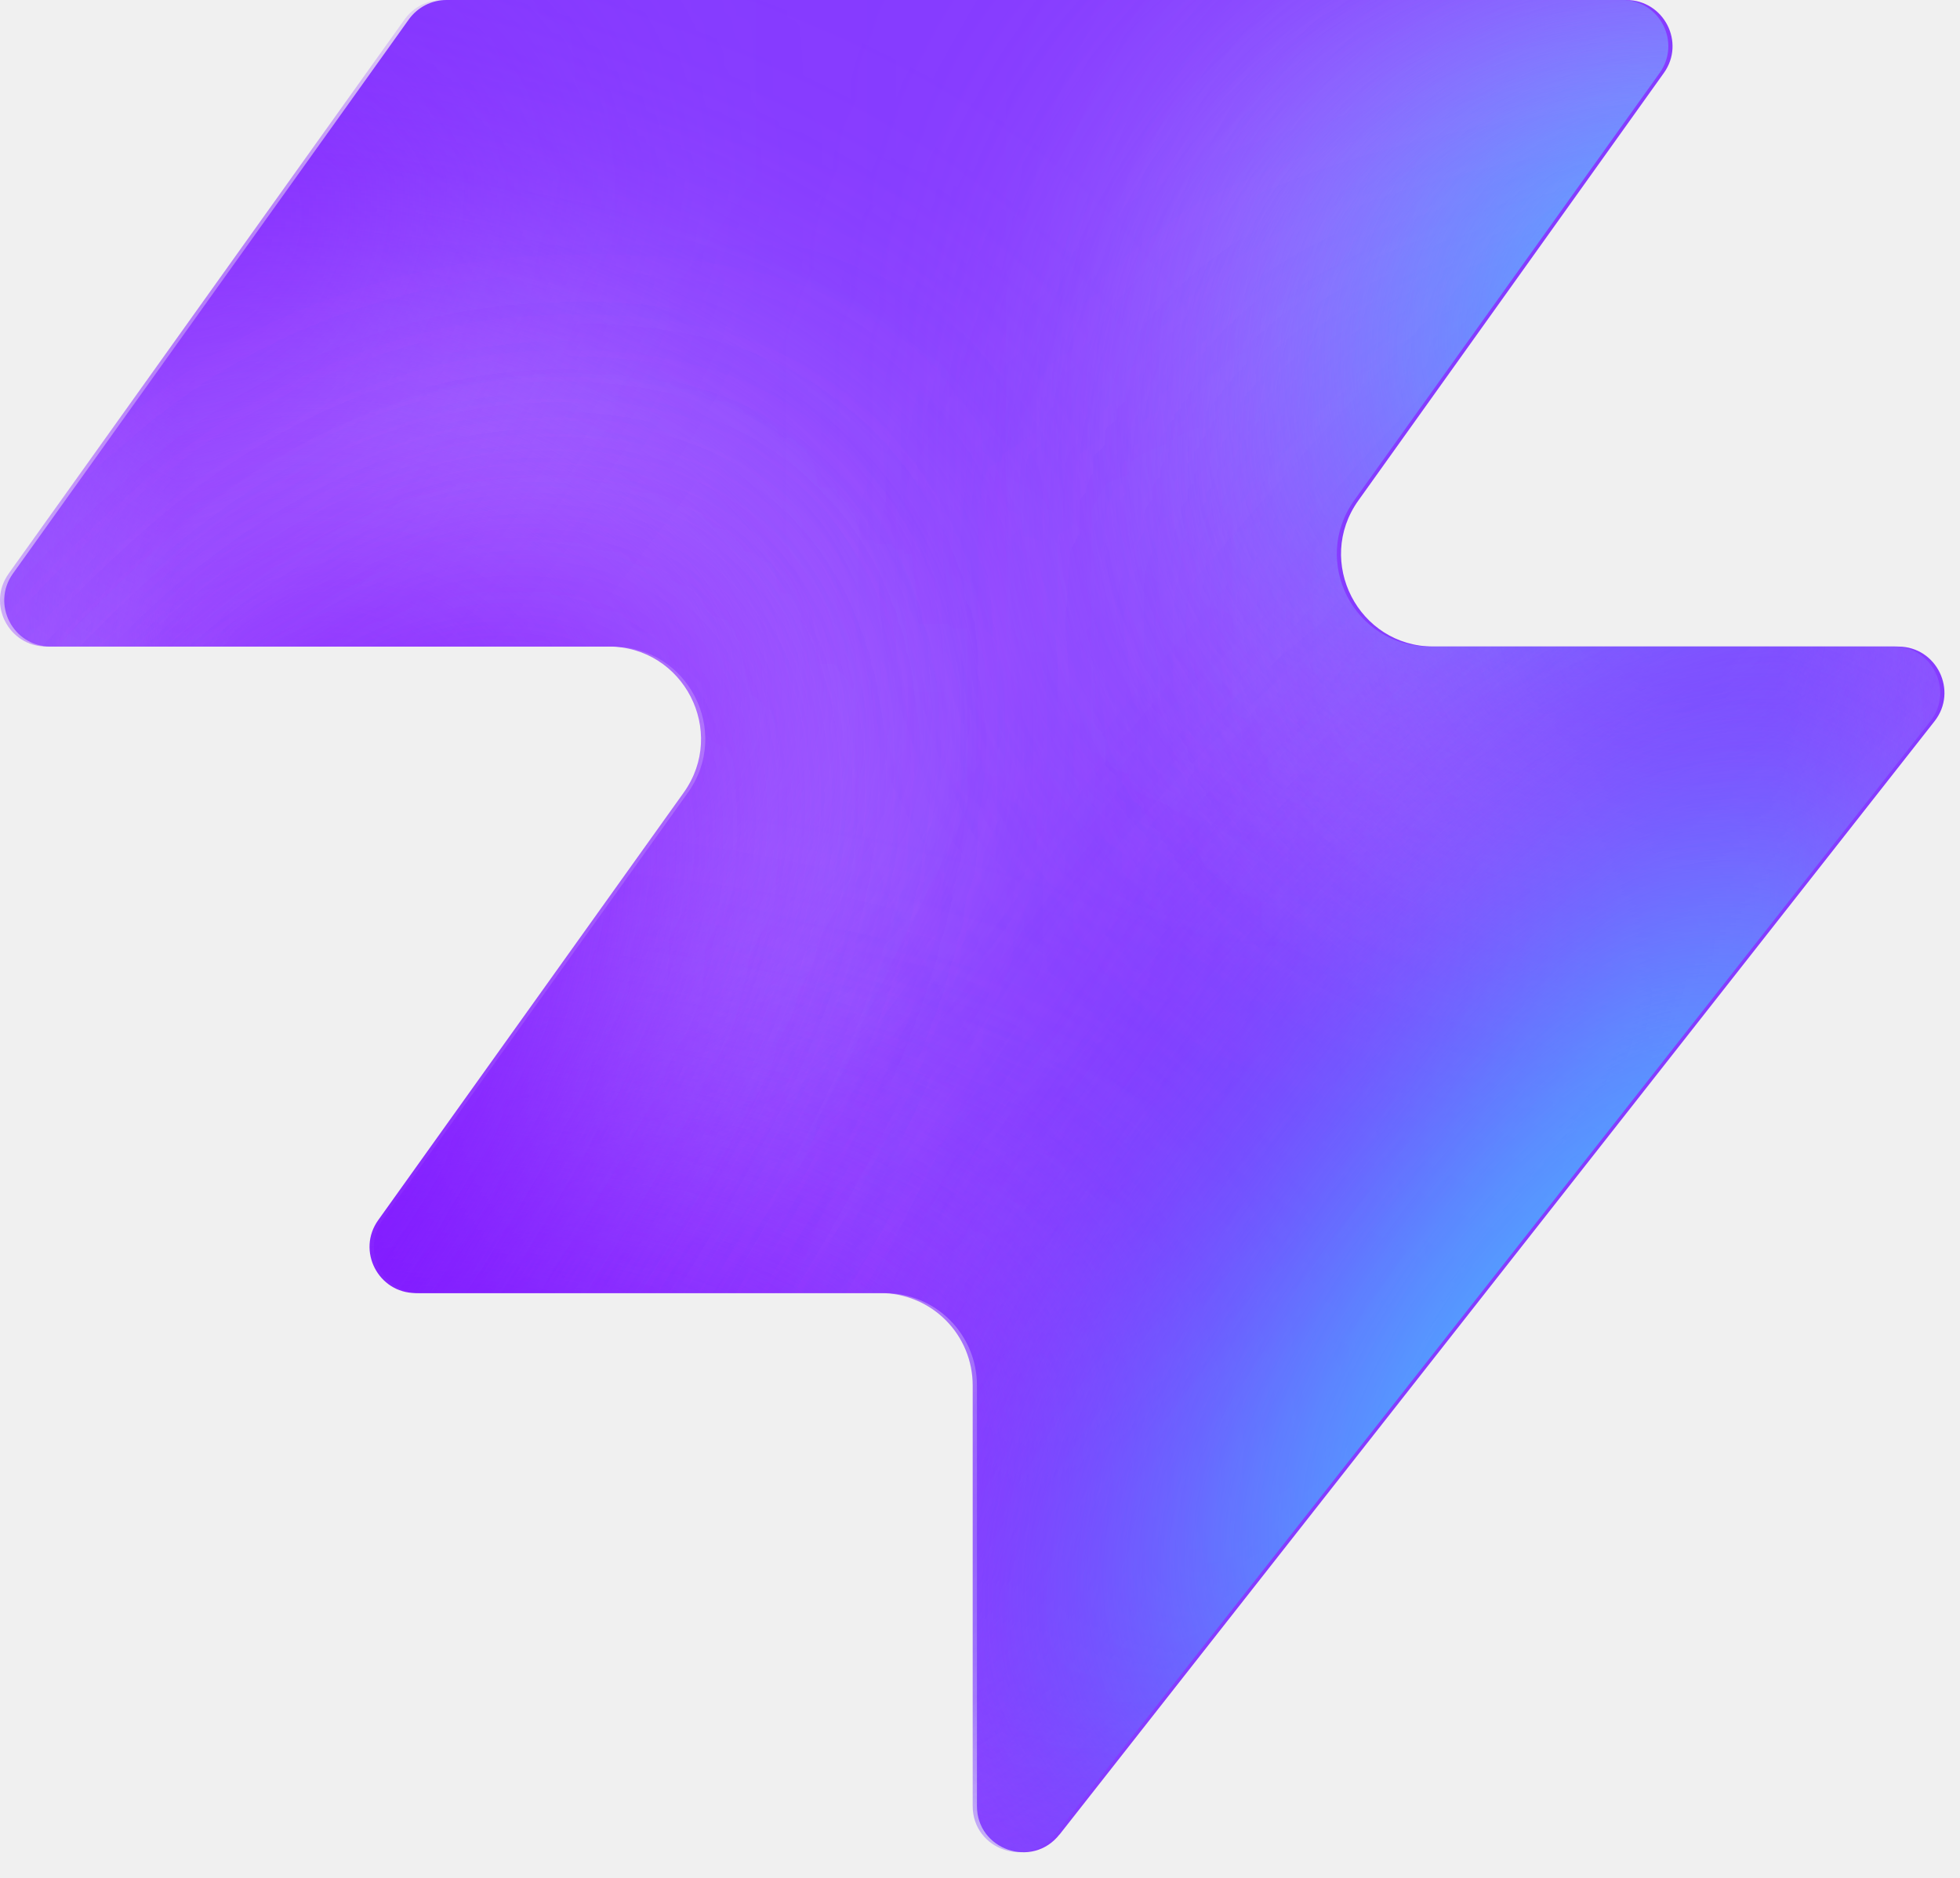
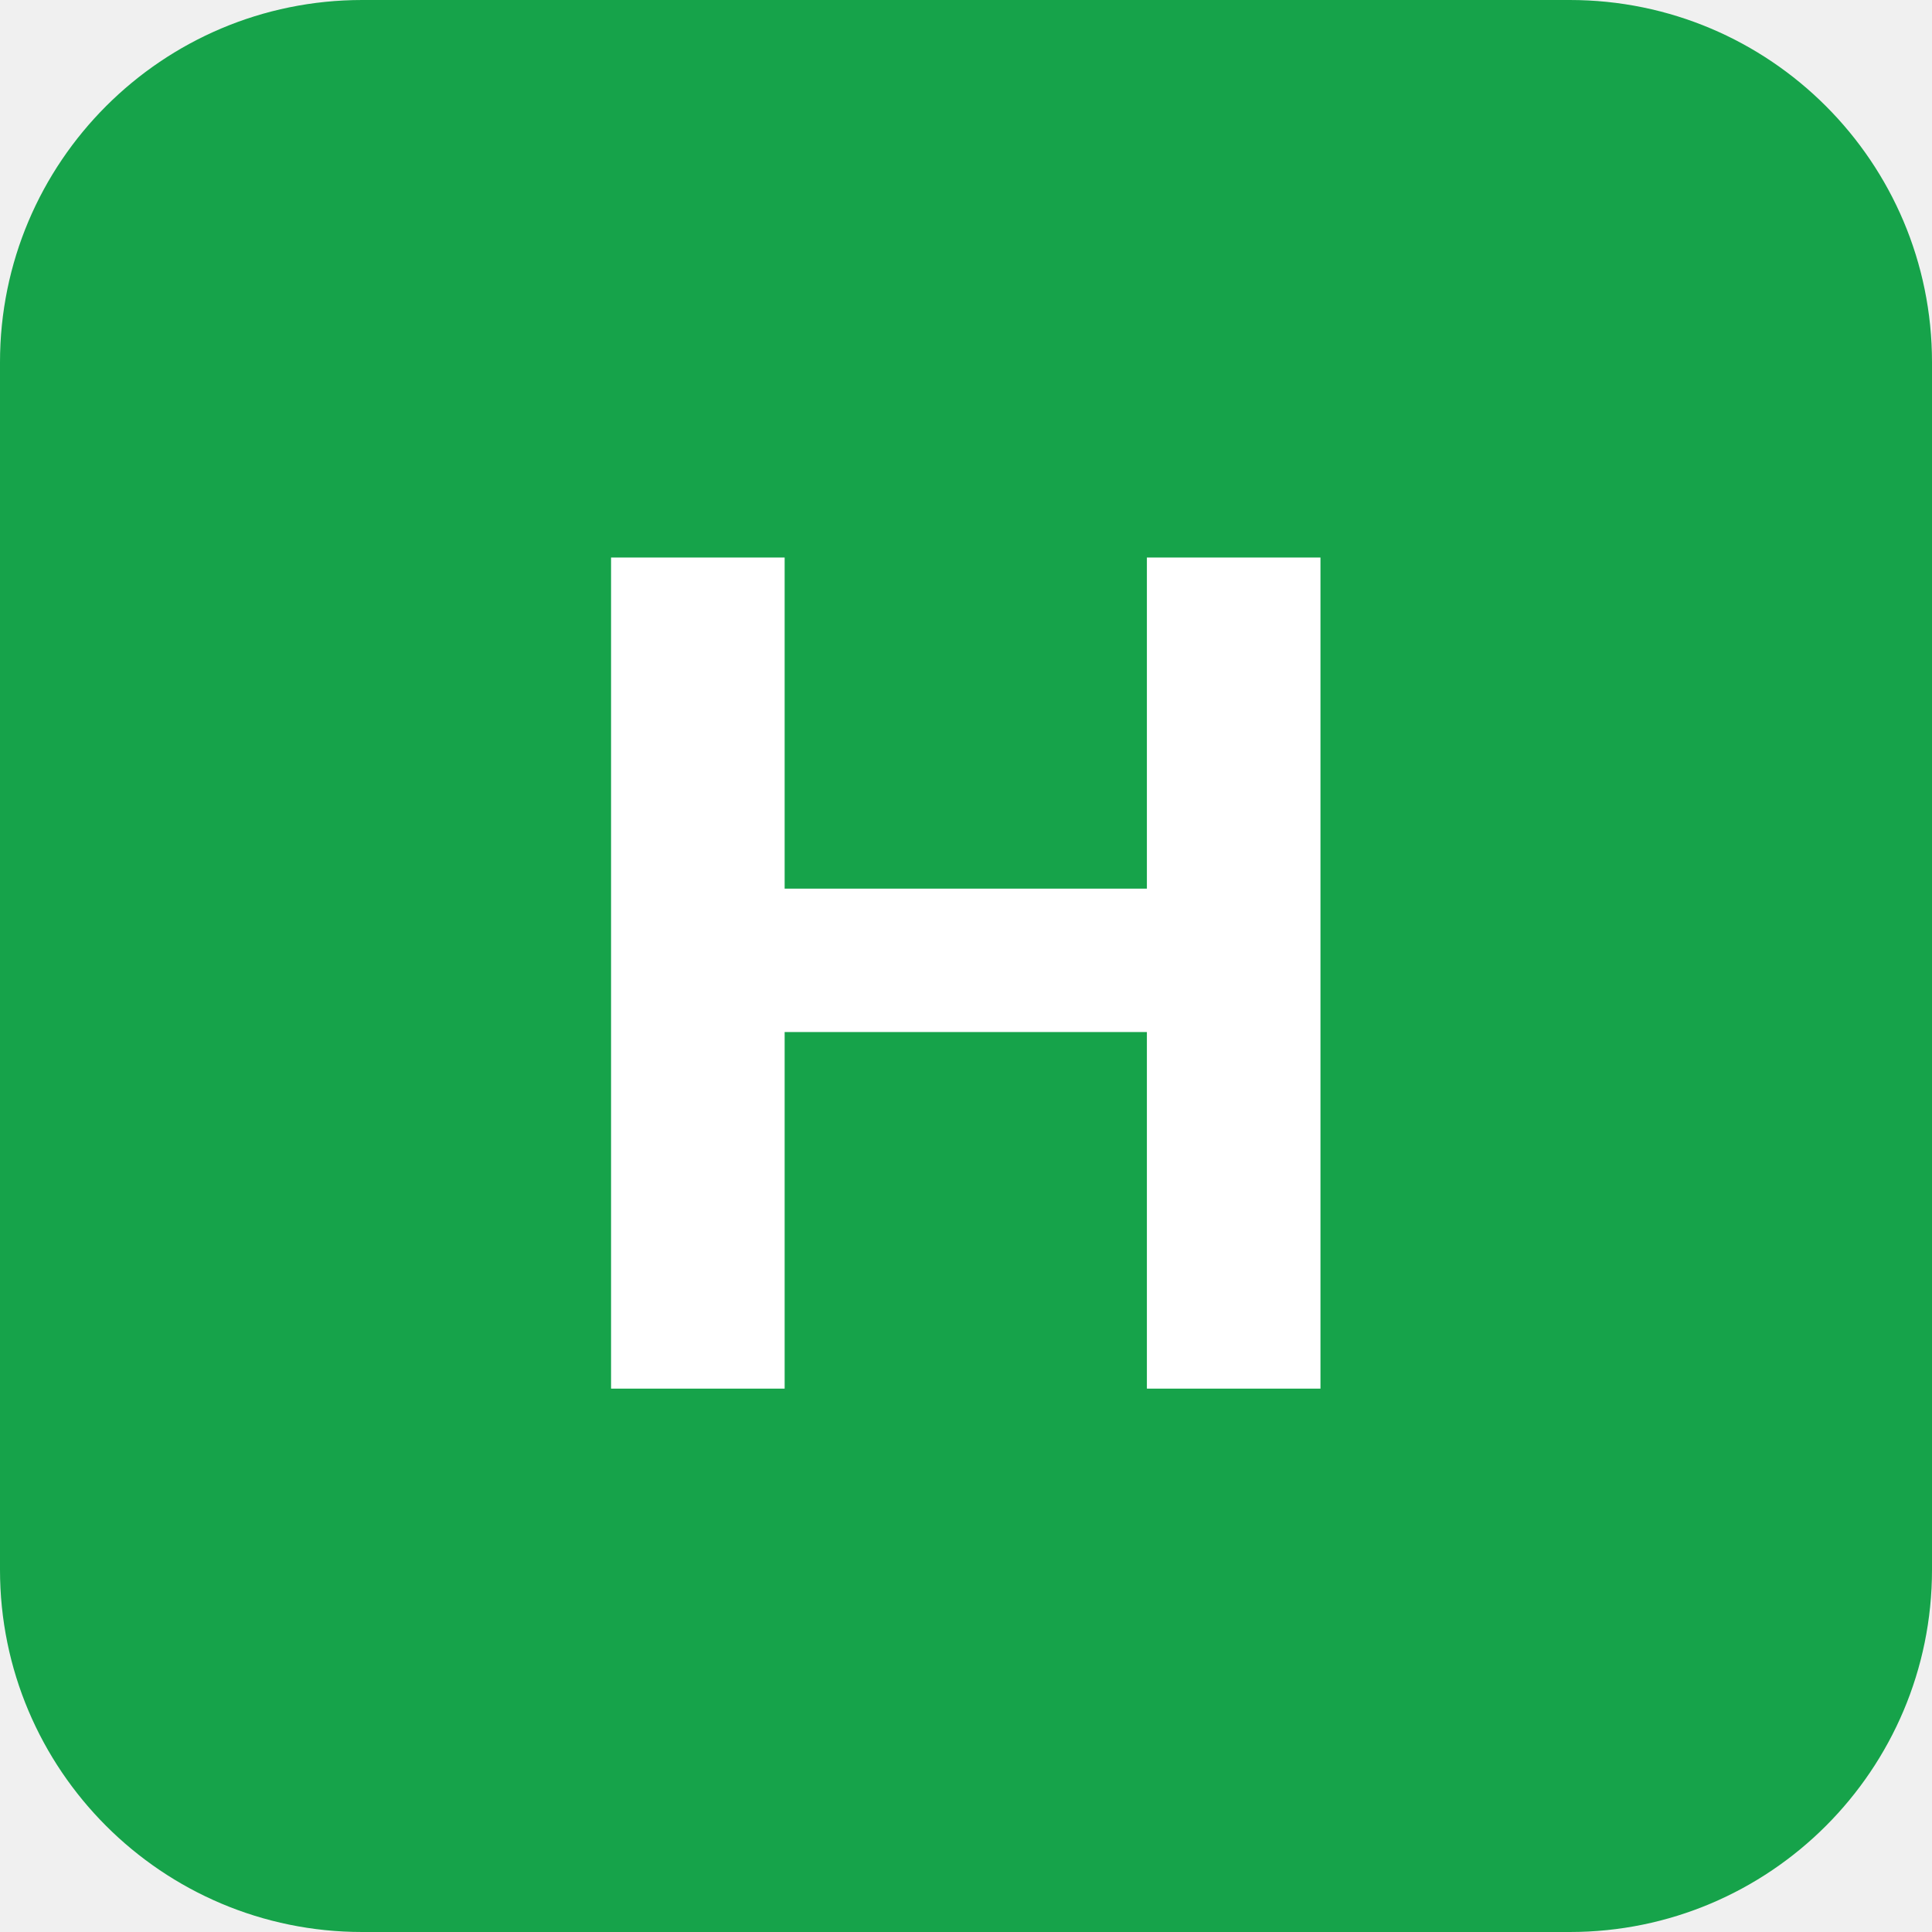
- <svg xmlns="http://www.w3.org/2000/svg" width="48" height="46" fill="none" viewBox="0 0 48 46">
-   <path fill="#863bff" d="M25.946 44.938c-.664.845-2.021.375-2.021-.698V33.937a2.26 2.26 0 0 0-2.262-2.262H10.287c-.92 0-1.456-1.04-.92-1.788l7.48-10.471c1.07-1.497 0-3.578-1.842-3.578H1.237c-.92 0-1.456-1.04-.92-1.788L10.013.474c.214-.297.556-.474.92-.474h28.894c.92 0 1.456 1.04.92 1.788l-7.48 10.471c-1.07 1.498 0 3.579 1.842 3.579h11.377c.943 0 1.473 1.088.89 1.83L25.947 44.94z" style="fill:#863bff;fill:color(display-p3 .525 .23 1);fill-opacity:1" />
-   <mask id="a" width="48" height="46" x="0" y="0" maskUnits="userSpaceOnUse" style="mask-type:alpha">
-     <path fill="#000" d="M25.842 44.938c-.664.844-2.021.375-2.021-.698V33.937a2.26 2.26 0 0 0-2.262-2.262H10.183c-.92 0-1.456-1.04-.92-1.788l7.48-10.471c1.07-1.498 0-3.579-1.842-3.579H1.133c-.92 0-1.456-1.04-.92-1.787L9.91.473c.214-.297.556-.474.92-.474h28.894c.92 0 1.456 1.04.92 1.788l-7.48 10.471c-1.07 1.498 0 3.578 1.842 3.578h11.377c.943 0 1.473 1.088.89 1.832L25.843 44.94z" style="fill:#000;fill-opacity:1" />
-   </mask>
-   <g mask="url(#a)">
-     <g filter="url(#b)">
-       <ellipse cx="5.508" cy="14.704" fill="#ede6ff" rx="5.508" ry="14.704" style="fill:#ede6ff;fill:color(display-p3 .927 .903 1);fill-opacity:1" transform="matrix(.00324 1 1 -.00324 -4.47 31.516)" />
-     </g>
-     <g filter="url(#c)">
-       <ellipse cx="10.399" cy="29.851" fill="#ede6ff" rx="10.399" ry="29.851" style="fill:#ede6ff;fill:color(display-p3 .927 .903 1);fill-opacity:1" transform="matrix(.00324 1 1 -.00324 -39.328 7.883)" />
-     </g>
-     <g filter="url(#d)">
-       <ellipse cx="5.508" cy="30.487" fill="#7e14ff" rx="5.508" ry="30.487" style="fill:#7e14ff;fill:color(display-p3 .492 .077 1);fill-opacity:1" transform="rotate(89.814 -25.913 -14.639)scale(1 -1)" />
-     </g>
-     <g filter="url(#e)">
-       <ellipse cx="5.508" cy="30.599" fill="#7e14ff" rx="5.508" ry="30.599" style="fill:#7e14ff;fill:color(display-p3 .492 .077 1);fill-opacity:1" transform="rotate(89.814 -32.644 -3.334)scale(1 -1)" />
-     </g>
-     <g filter="url(#f)">
-       <ellipse cx="5.508" cy="30.599" fill="#7e14ff" rx="5.508" ry="30.599" style="fill:#7e14ff;fill:color(display-p3 .492 .077 1);fill-opacity:1" transform="matrix(.00324 1 1 -.00324 -34.34 30.47)" />
-     </g>
-     <g filter="url(#g)">
-       <ellipse cx="14.072" cy="22.078" fill="#ede6ff" rx="14.072" ry="22.078" style="fill:#ede6ff;fill:color(display-p3 .927 .903 1);fill-opacity:1" transform="rotate(93.35 24.506 48.493)scale(-1 1)" />
-     </g>
-     <g filter="url(#h)">
-       <ellipse cx="3.47" cy="21.501" fill="#7e14ff" rx="3.47" ry="21.501" style="fill:#7e14ff;fill:color(display-p3 .492 .077 1);fill-opacity:1" transform="rotate(89.009 28.708 47.59)scale(-1 1)" />
-     </g>
-     <g filter="url(#i)">
-       <ellipse cx="3.47" cy="21.501" fill="#7e14ff" rx="3.47" ry="21.501" style="fill:#7e14ff;fill:color(display-p3 .492 .077 1);fill-opacity:1" transform="rotate(89.009 28.708 47.59)scale(-1 1)" />
-     </g>
-     <g filter="url(#j)">
-       <ellipse cx=".387" cy="8.972" fill="#7e14ff" rx="4.407" ry="29.108" style="fill:#7e14ff;fill:color(display-p3 .492 .077 1);fill-opacity:1" transform="rotate(39.51 .387 8.972)" />
-     </g>
-     <g filter="url(#k)">
-       <ellipse cx="47.523" cy="-6.092" fill="#7e14ff" rx="4.407" ry="29.108" style="fill:#7e14ff;fill:color(display-p3 .492 .077 1);fill-opacity:1" transform="rotate(37.892 47.523 -6.092)" />
-     </g>
-     <g filter="url(#l)">
-       <ellipse cx="41.412" cy="6.333" fill="#47bfff" rx="5.971" ry="9.665" style="fill:#47bfff;fill:color(display-p3 .28 .748 1);fill-opacity:1" transform="rotate(37.892 41.412 6.333)" />
-     </g>
-     <g filter="url(#m)">
-       <ellipse cx="-1.879" cy="38.332" fill="#7e14ff" rx="4.407" ry="29.108" style="fill:#7e14ff;fill:color(display-p3 .492 .077 1);fill-opacity:1" transform="rotate(37.892 -1.88 38.332)" />
-     </g>
-     <g filter="url(#n)">
-       <ellipse cx="-1.879" cy="38.332" fill="#7e14ff" rx="4.407" ry="29.108" style="fill:#7e14ff;fill:color(display-p3 .492 .077 1);fill-opacity:1" transform="rotate(37.892 -1.88 38.332)" />
-     </g>
-     <g filter="url(#o)">
-       <ellipse cx="35.651" cy="29.907" fill="#7e14ff" rx="4.407" ry="29.108" style="fill:#7e14ff;fill:color(display-p3 .492 .077 1);fill-opacity:1" transform="rotate(37.892 35.651 29.907)" />
-     </g>
-     <g filter="url(#p)">
-       <ellipse cx="38.418" cy="32.4" fill="#47bfff" rx="5.971" ry="15.297" style="fill:#47bfff;fill:color(display-p3 .28 .748 1);fill-opacity:1" transform="rotate(37.892 38.418 32.4)" />
-     </g>
-   </g>
-   <defs>
-     <filter id="b" width="60.045" height="41.654" x="-19.77" y="16.149" color-interpolation-filters="sRGB" filterUnits="userSpaceOnUse">
-       <feFlood flood-opacity="0" result="BackgroundImageFix" />
-       <feBlend in="SourceGraphic" in2="BackgroundImageFix" result="shape" />
-       <feGaussianBlur result="effect1_foregroundBlur_2002_17158" stdDeviation="7.659" />
-     </filter>
-     <filter id="c" width="90.34" height="51.437" x="-54.613" y="-7.533" color-interpolation-filters="sRGB" filterUnits="userSpaceOnUse">
-       <feFlood flood-opacity="0" result="BackgroundImageFix" />
-       <feBlend in="SourceGraphic" in2="BackgroundImageFix" result="shape" />
-       <feGaussianBlur result="effect1_foregroundBlur_2002_17158" stdDeviation="7.659" />
-     </filter>
-     <filter id="d" width="79.355" height="29.4" x="-49.64" y="2.03" color-interpolation-filters="sRGB" filterUnits="userSpaceOnUse">
-       <feFlood flood-opacity="0" result="BackgroundImageFix" />
-       <feBlend in="SourceGraphic" in2="BackgroundImageFix" result="shape" />
-       <feGaussianBlur result="effect1_foregroundBlur_2002_17158" stdDeviation="4.596" />
-     </filter>
-     <filter id="e" width="79.579" height="29.4" x="-45.045" y="20.029" color-interpolation-filters="sRGB" filterUnits="userSpaceOnUse">
-       <feFlood flood-opacity="0" result="BackgroundImageFix" />
-       <feBlend in="SourceGraphic" in2="BackgroundImageFix" result="shape" />
-       <feGaussianBlur result="effect1_foregroundBlur_2002_17158" stdDeviation="4.596" />
-     </filter>
-     <filter id="f" width="79.579" height="29.4" x="-43.513" y="21.178" color-interpolation-filters="sRGB" filterUnits="userSpaceOnUse">
-       <feFlood flood-opacity="0" result="BackgroundImageFix" />
-       <feBlend in="SourceGraphic" in2="BackgroundImageFix" result="shape" />
-       <feGaussianBlur result="effect1_foregroundBlur_2002_17158" stdDeviation="4.596" />
-     </filter>
-     <filter id="g" width="74.749" height="58.852" x="15.756" y="-17.901" color-interpolation-filters="sRGB" filterUnits="userSpaceOnUse">
-       <feFlood flood-opacity="0" result="BackgroundImageFix" />
-       <feBlend in="SourceGraphic" in2="BackgroundImageFix" result="shape" />
-       <feGaussianBlur result="effect1_foregroundBlur_2002_17158" stdDeviation="7.659" />
-     </filter>
-     <filter id="h" width="61.377" height="25.362" x="23.548" y="2.284" color-interpolation-filters="sRGB" filterUnits="userSpaceOnUse">
-       <feFlood flood-opacity="0" result="BackgroundImageFix" />
-       <feBlend in="SourceGraphic" in2="BackgroundImageFix" result="shape" />
-       <feGaussianBlur result="effect1_foregroundBlur_2002_17158" stdDeviation="4.596" />
-     </filter>
-     <filter id="i" width="61.377" height="25.362" x="23.548" y="2.284" color-interpolation-filters="sRGB" filterUnits="userSpaceOnUse">
-       <feFlood flood-opacity="0" result="BackgroundImageFix" />
-       <feBlend in="SourceGraphic" in2="BackgroundImageFix" result="shape" />
-       <feGaussianBlur result="effect1_foregroundBlur_2002_17158" stdDeviation="4.596" />
-     </filter>
-     <filter id="j" width="56.045" height="63.649" x="-27.636" y="-22.853" color-interpolation-filters="sRGB" filterUnits="userSpaceOnUse">
-       <feFlood flood-opacity="0" result="BackgroundImageFix" />
-       <feBlend in="SourceGraphic" in2="BackgroundImageFix" result="shape" />
-       <feGaussianBlur result="effect1_foregroundBlur_2002_17158" stdDeviation="4.596" />
-     </filter>
-     <filter id="k" width="54.814" height="64.646" x="20.116" y="-38.415" color-interpolation-filters="sRGB" filterUnits="userSpaceOnUse">
-       <feFlood flood-opacity="0" result="BackgroundImageFix" />
-       <feBlend in="SourceGraphic" in2="BackgroundImageFix" result="shape" />
-       <feGaussianBlur result="effect1_foregroundBlur_2002_17158" stdDeviation="4.596" />
-     </filter>
-     <filter id="l" width="33.541" height="35.313" x="24.641" y="-11.323" color-interpolation-filters="sRGB" filterUnits="userSpaceOnUse">
-       <feFlood flood-opacity="0" result="BackgroundImageFix" />
-       <feBlend in="SourceGraphic" in2="BackgroundImageFix" result="shape" />
-       <feGaussianBlur result="effect1_foregroundBlur_2002_17158" stdDeviation="4.596" />
-     </filter>
-     <filter id="m" width="54.814" height="64.646" x="-29.286" y="6.009" color-interpolation-filters="sRGB" filterUnits="userSpaceOnUse">
-       <feFlood flood-opacity="0" result="BackgroundImageFix" />
-       <feBlend in="SourceGraphic" in2="BackgroundImageFix" result="shape" />
-       <feGaussianBlur result="effect1_foregroundBlur_2002_17158" stdDeviation="4.596" />
-     </filter>
-     <filter id="n" width="54.814" height="64.646" x="-29.286" y="6.009" color-interpolation-filters="sRGB" filterUnits="userSpaceOnUse">
-       <feFlood flood-opacity="0" result="BackgroundImageFix" />
-       <feBlend in="SourceGraphic" in2="BackgroundImageFix" result="shape" />
-       <feGaussianBlur result="effect1_foregroundBlur_2002_17158" stdDeviation="4.596" />
-     </filter>
-     <filter id="o" width="54.814" height="64.646" x="8.244" y="-2.416" color-interpolation-filters="sRGB" filterUnits="userSpaceOnUse">
-       <feFlood flood-opacity="0" result="BackgroundImageFix" />
-       <feBlend in="SourceGraphic" in2="BackgroundImageFix" result="shape" />
-       <feGaussianBlur result="effect1_foregroundBlur_2002_17158" stdDeviation="4.596" />
-     </filter>
-     <filter id="p" width="39.409" height="43.623" x="18.713" y="10.588" color-interpolation-filters="sRGB" filterUnits="userSpaceOnUse">
-       <feFlood flood-opacity="0" result="BackgroundImageFix" />
-       <feBlend in="SourceGraphic" in2="BackgroundImageFix" result="shape" />
-       <feGaussianBlur result="effect1_foregroundBlur_2002_17158" stdDeviation="4.596" />
-     </filter>
-   </defs>
+ <svg xmlns="http://www.w3.org/2000/svg" viewBox="0 0 32 32">
+   <rect width="32" height="32" rx="6" fill="#16a34a" />
+   <text x="16" y="23" font-family="Arial,sans-serif" font-size="20" font-weight="700" fill="#ffffff" text-anchor="middle">H</text>
</svg>
